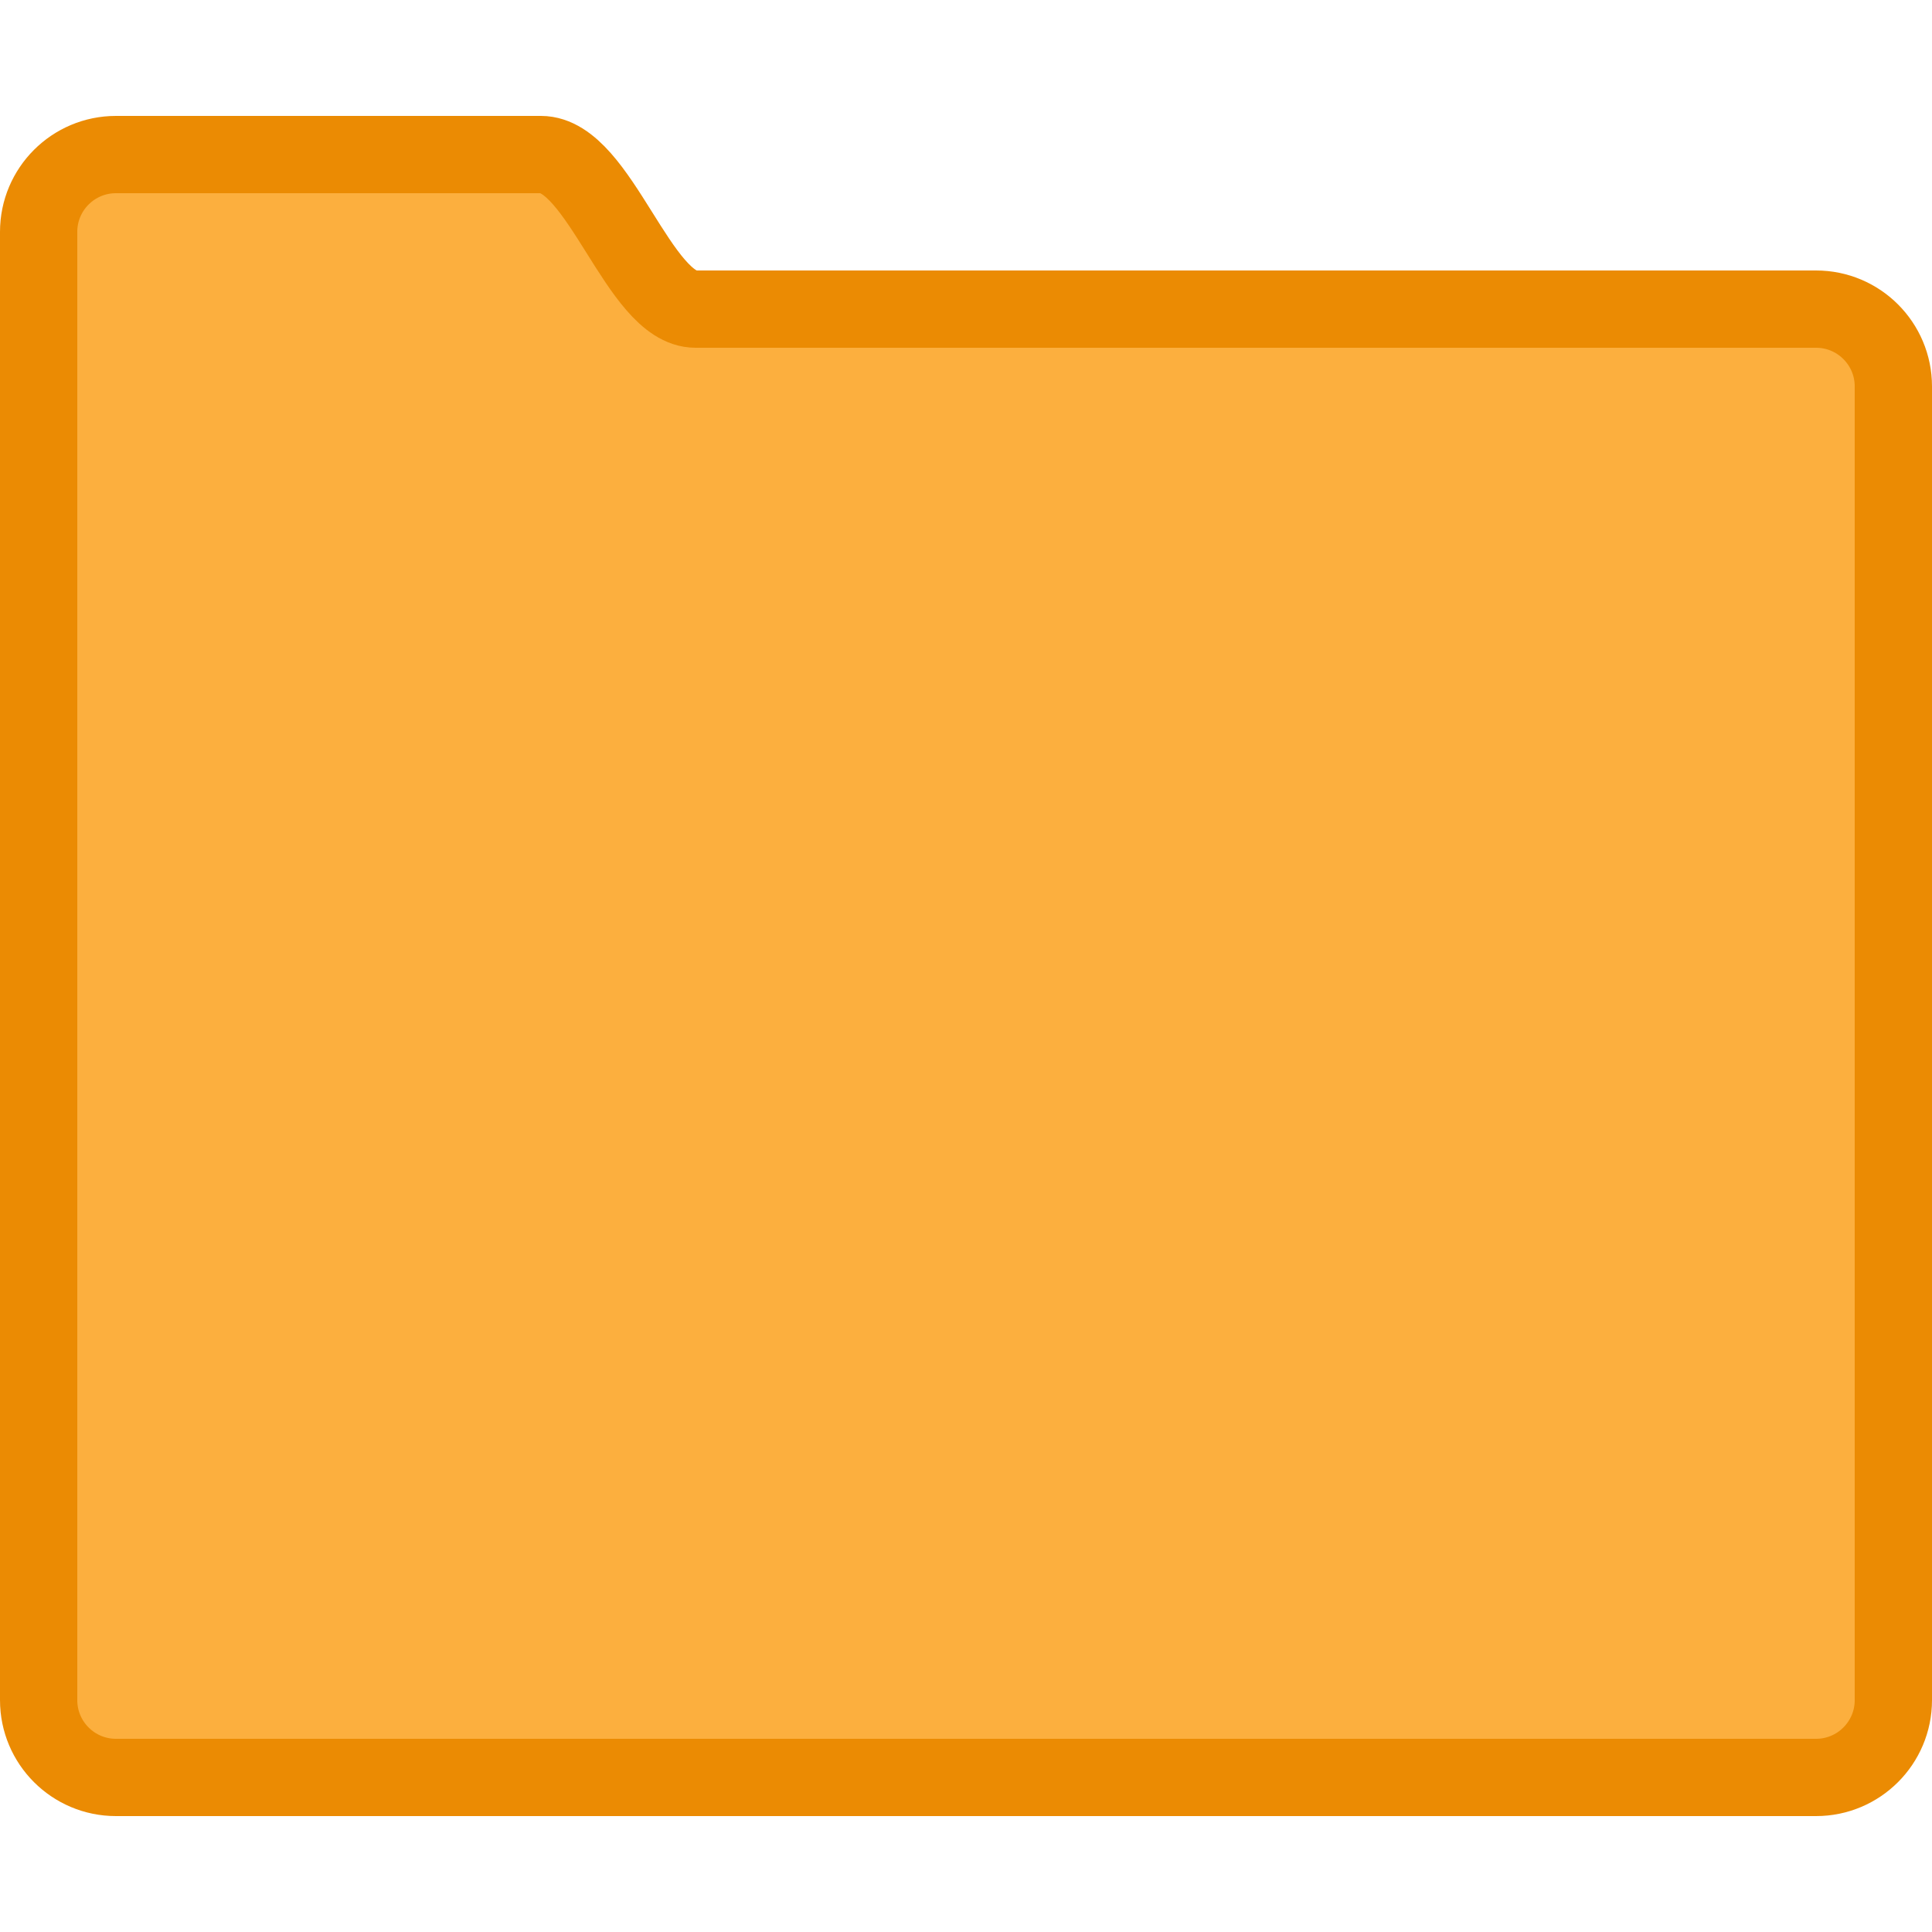
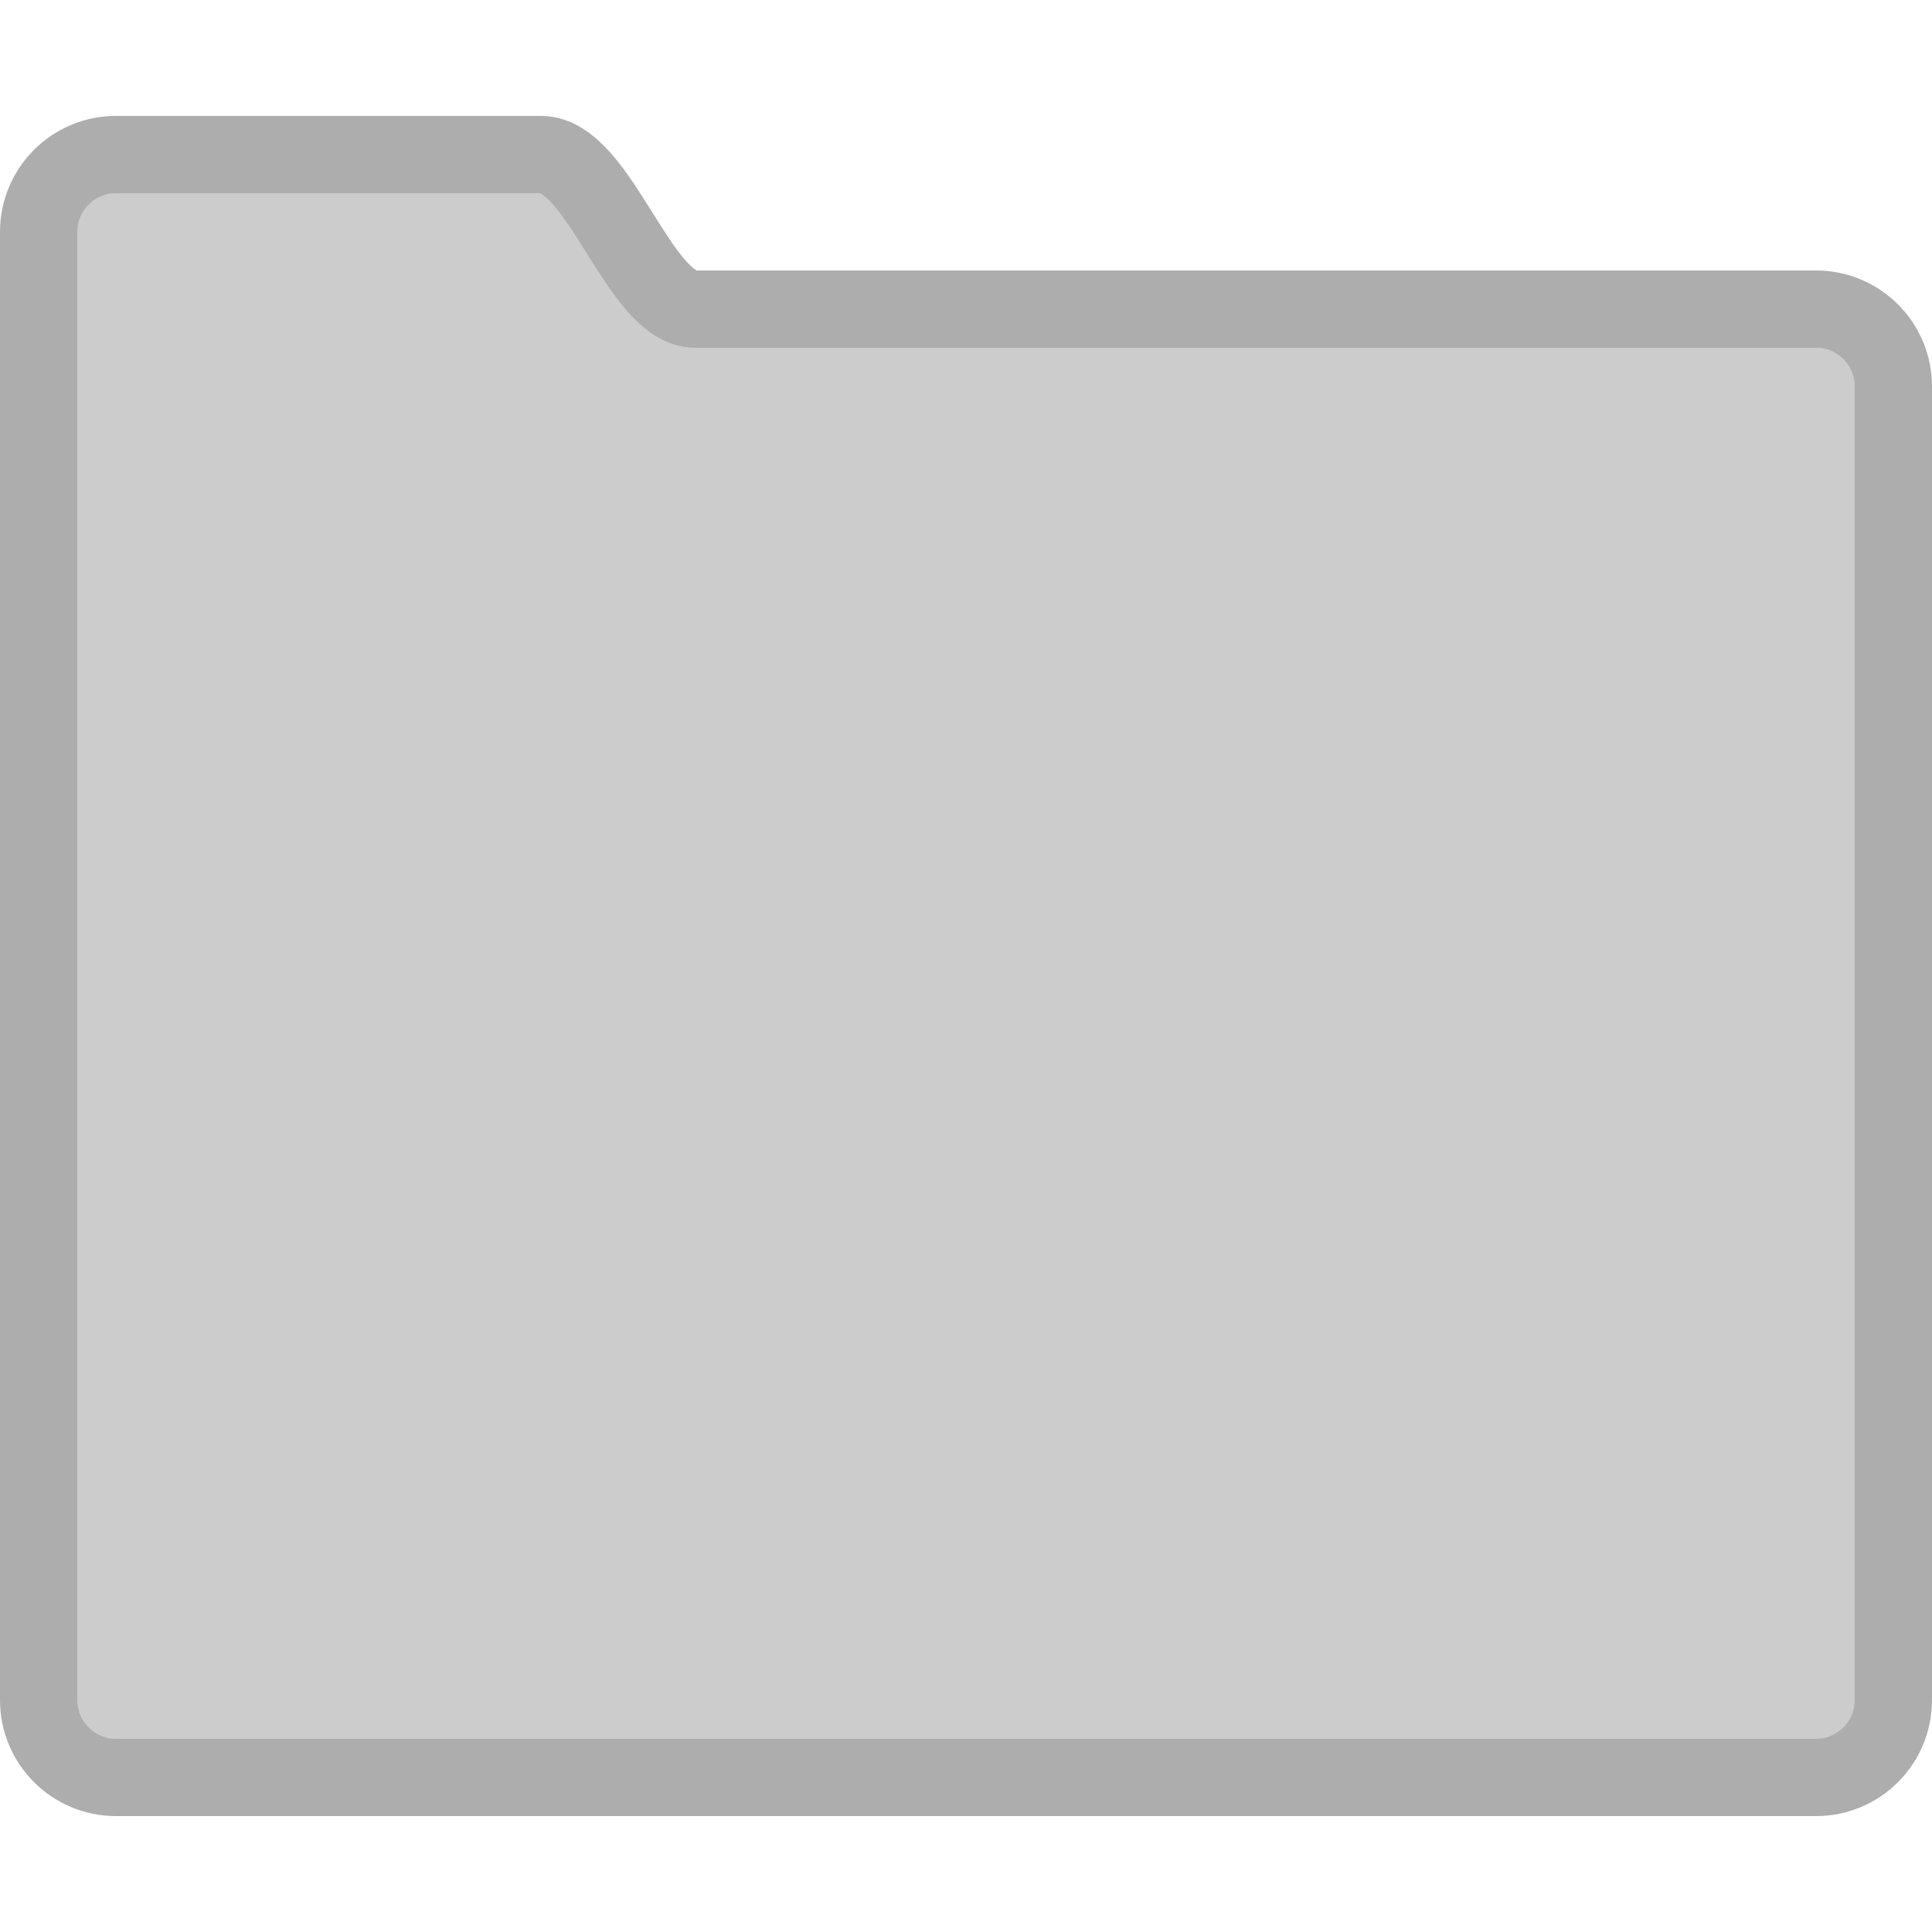
<svg xmlns="http://www.w3.org/2000/svg" enable-background="new 0 0 50 50" height="50px" id="Layer_1" version="1.1" viewBox="0 0 50 50" width="50px" xml:space="preserve">
  <defs id="defs11" />
  <rect fill="none" height="50" width="50" id="rect2" />
-   <path d="M47,8c0,0-27.648,0-29,0  c-1.469,0-2.484-4-4-4H3C1.896,4,1,4.896,1,6v4v30v4c0,1.104,0.896,2,2,2h44c1.104,0,2-0.896,2-2V10C49,8.896,48.104,8,47,8z" fill="none" stroke="#000000" stroke-linecap="round" stroke-miterlimit="10" stroke-width="2" id="path4" style="fill:#fcaf3e;fill-opacity:1;stroke:#eb8b03;stroke-opacity:1" />
+   <path d="M47,8c0,0-27.648,0-29,0  c-1.469,0-2.484-4-4-4H3C1.896,4,1,4.896,1,6v4v30v4c0,1.104,0.896,2,2,2h44c1.104,0,2-0.896,2-2V10C49,8.896,48.104,8,47,8z" fill="none" stroke="#000000" stroke-linecap="round" stroke-miterlimit="10" stroke-width="2" id="path4" style="fill:#cccccc;fill-opacity:1;stroke:#adadad;stroke-opacity:1" />
</svg>
